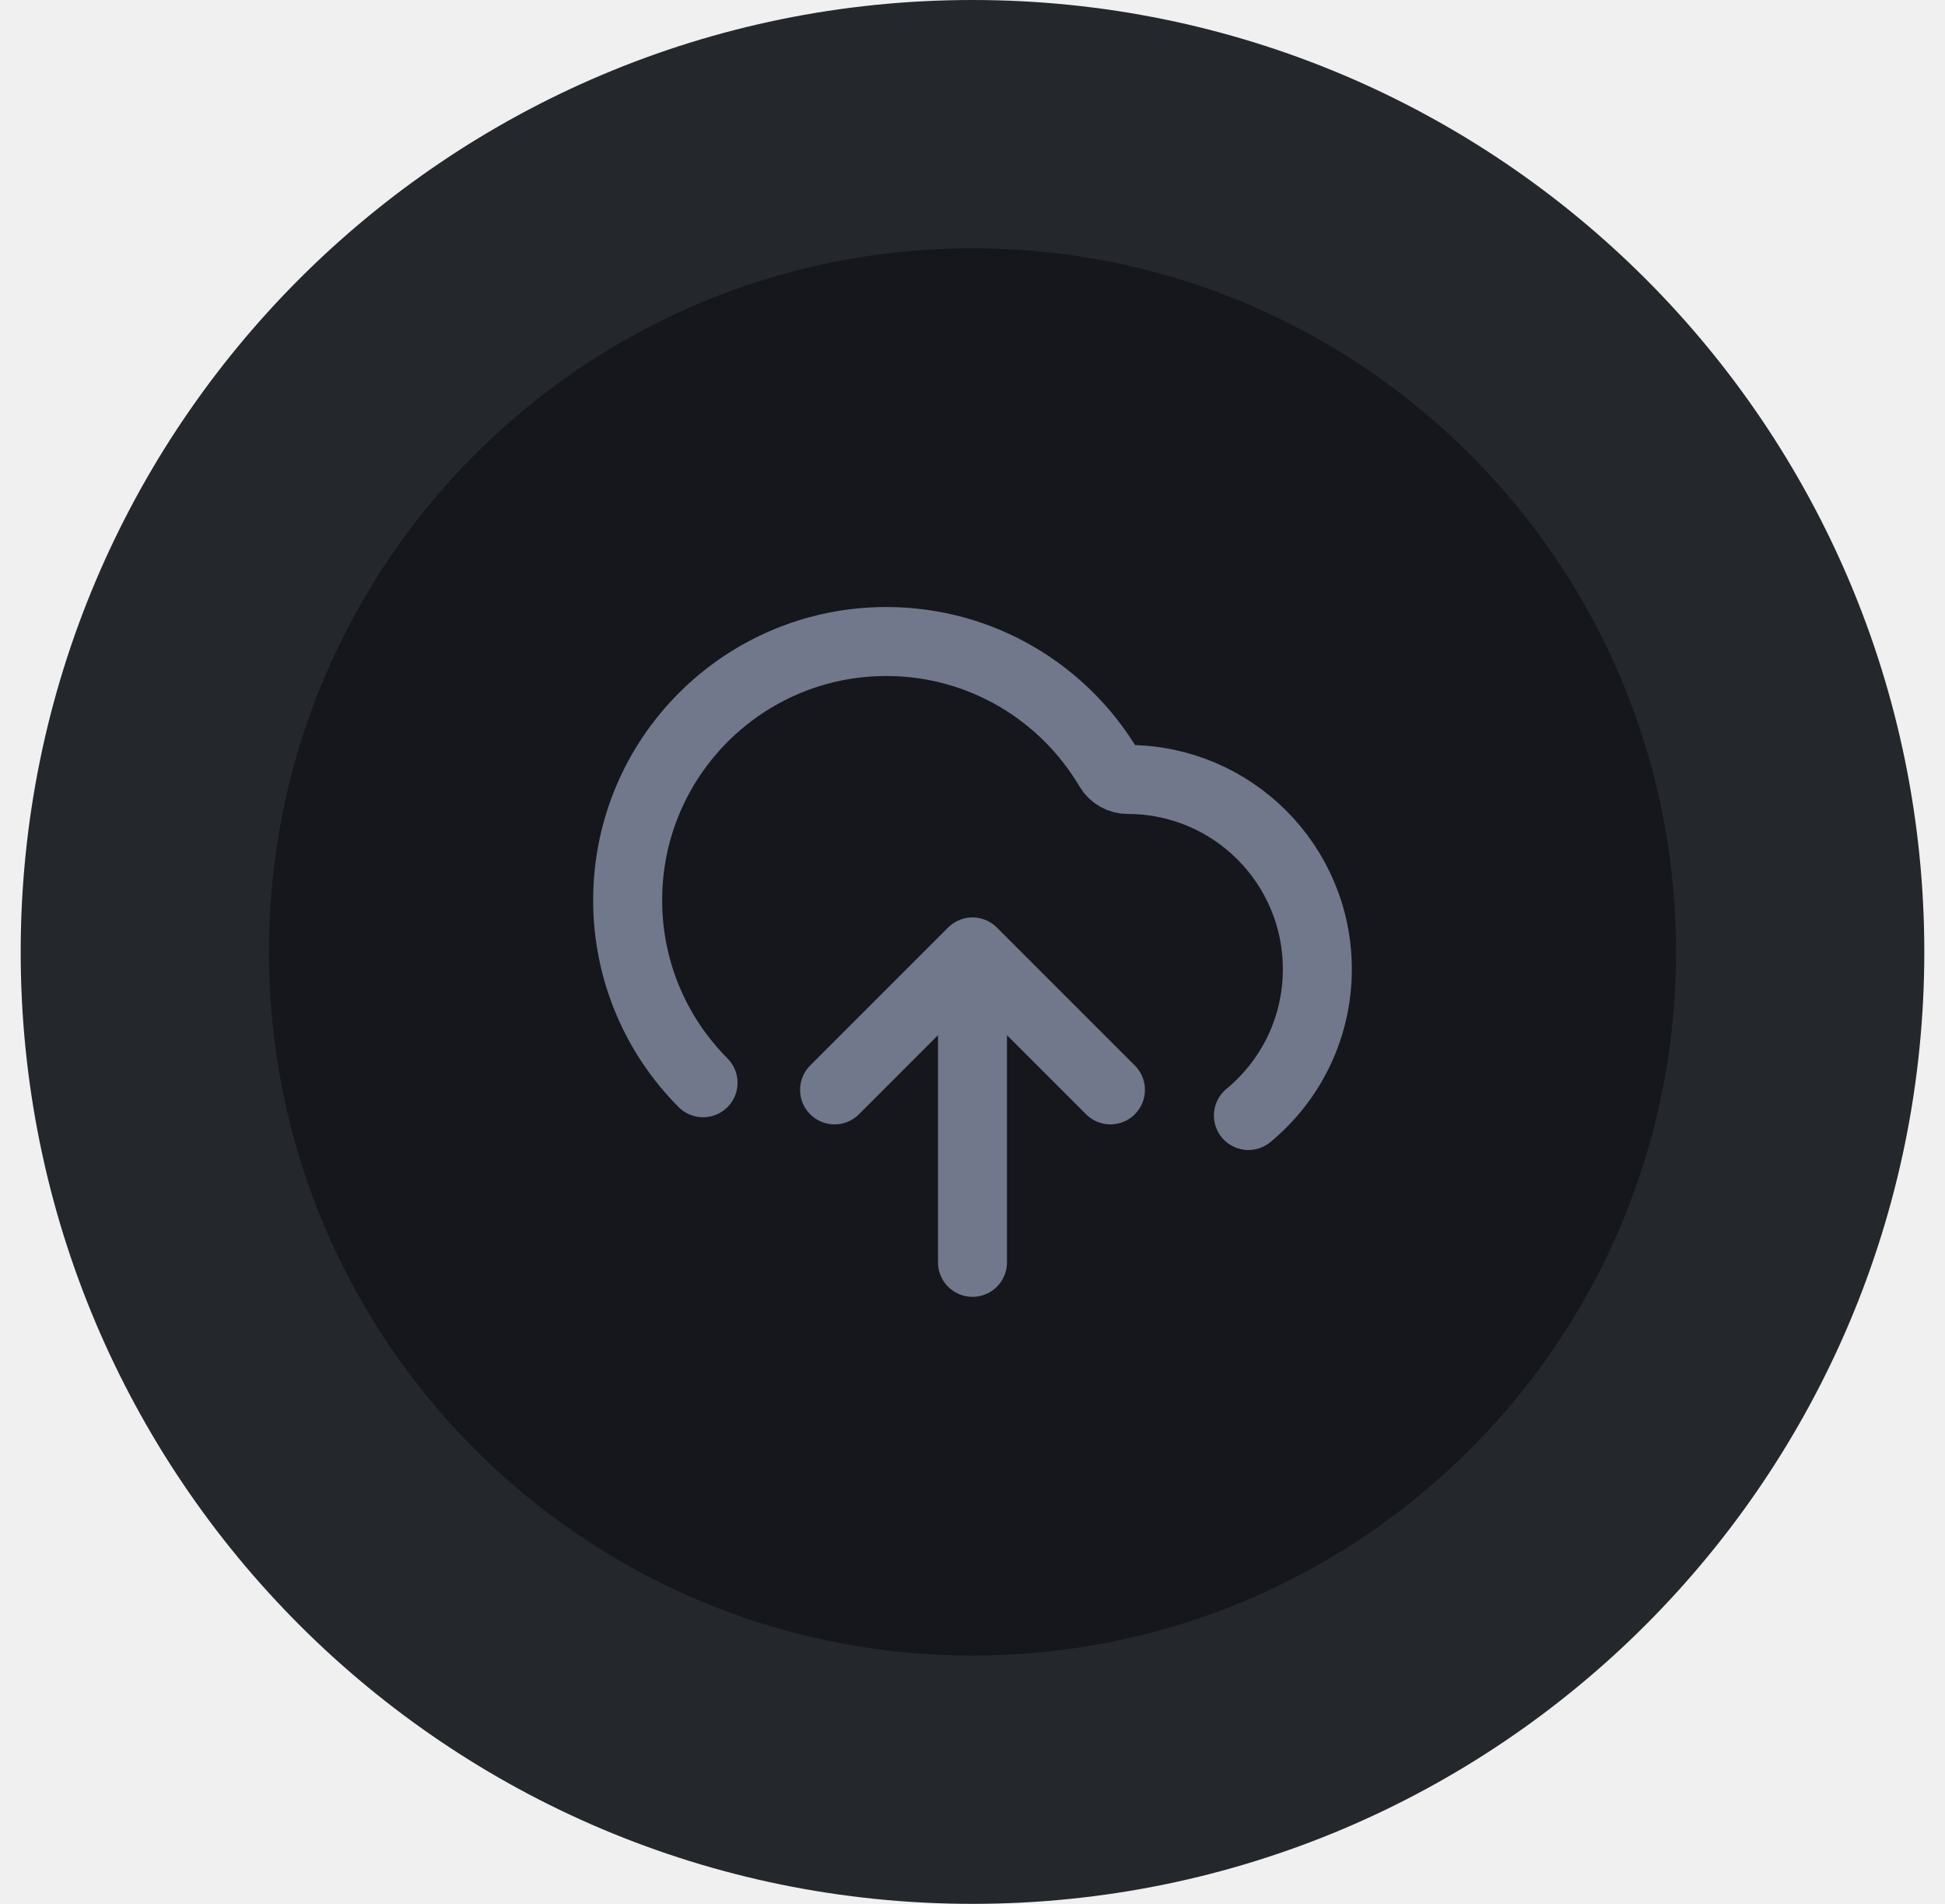
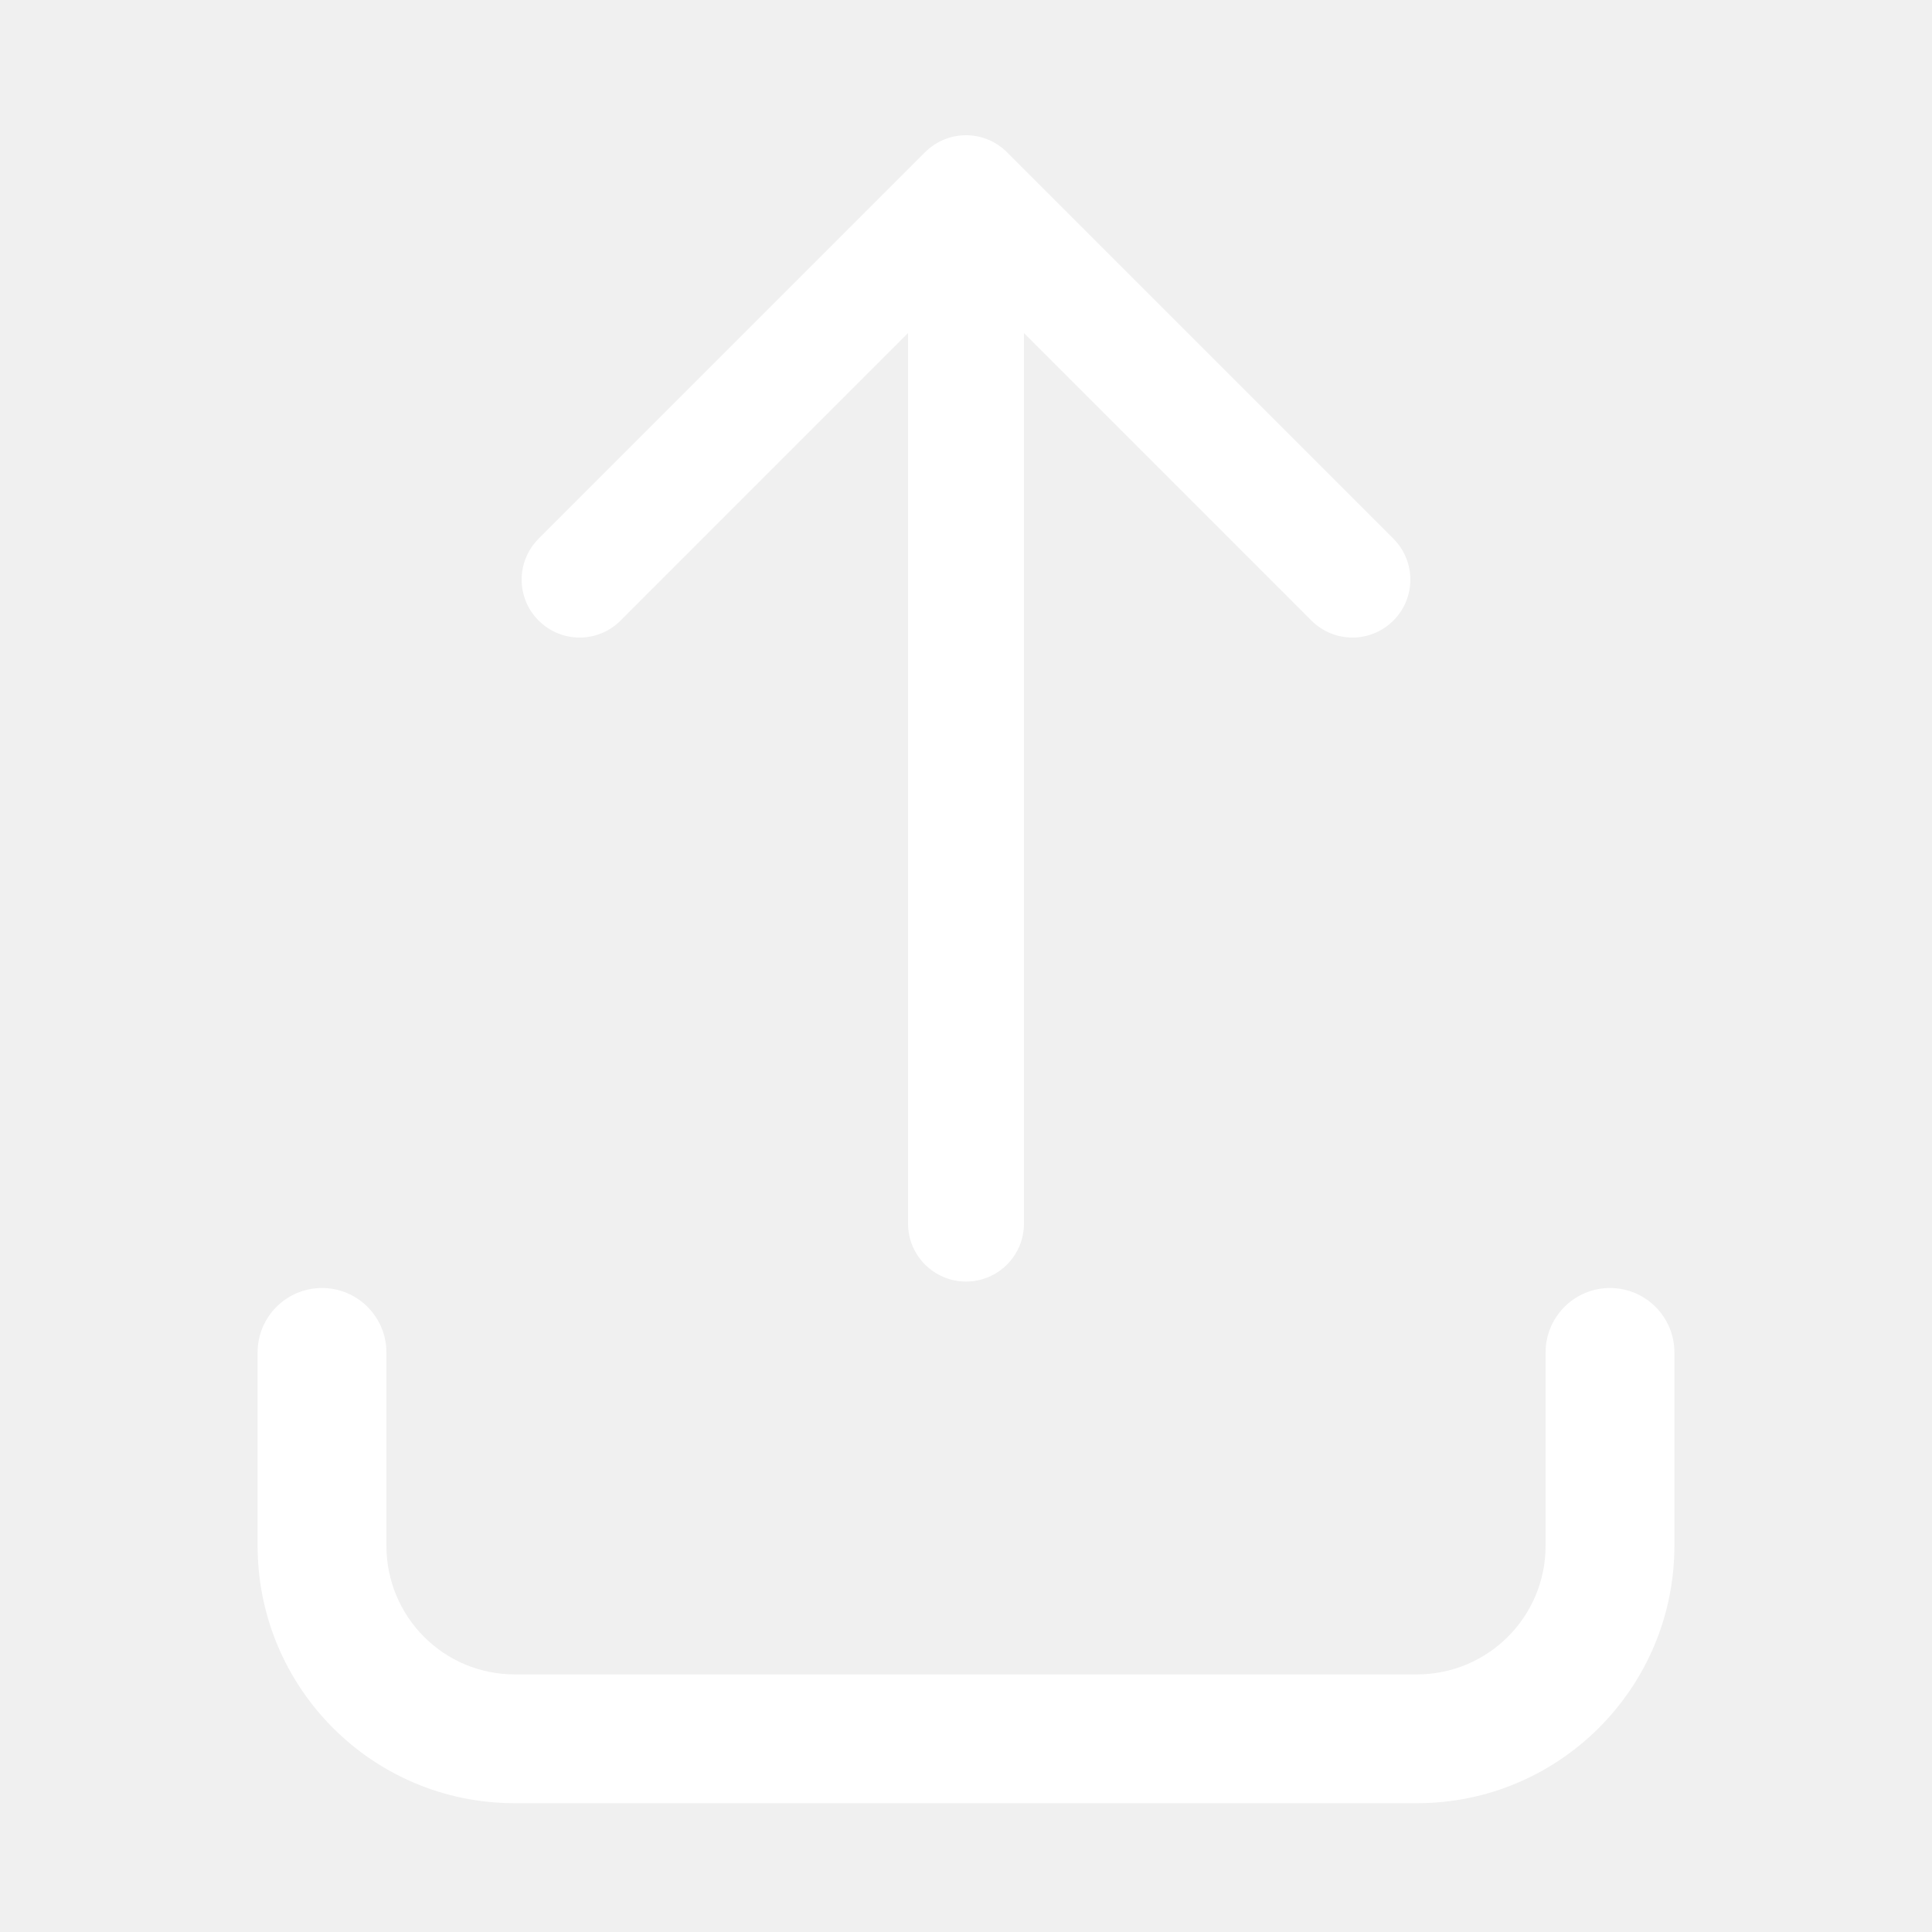
- <svg xmlns="http://www.w3.org/2000/svg" width="47" height="46" viewBox="0 0 47 46" fill="none">
-   <rect x="3.5" y="3" width="40" height="40" rx="20" fill="#15171C" />
-   <rect x="3.5" y="3" width="40" height="40" rx="20" stroke="#24272C" stroke-width="6" />
-   <path d="M20.167 26.333L23.5 23M23.5 23L26.833 26.333M23.5 23V30.5M30.167 26.952C31.185 26.112 31.833 24.84 31.833 23.417C31.833 20.885 29.781 18.833 27.25 18.833C27.068 18.833 26.898 18.738 26.805 18.581C25.718 16.737 23.712 15.5 21.417 15.5C17.965 15.5 15.167 18.298 15.167 21.75C15.167 23.472 15.863 25.031 16.989 26.161" stroke="#71788B" stroke-width="1.667" stroke-linecap="round" stroke-linejoin="round" />
+ <svg xmlns="http://www.w3.org/2000/svg" width="15" height="15" viewBox="0 0 15 15" fill="white">
+   <path d="M7.818 1.182C7.643 1.006 7.358 1.006 7.182 1.182L4.182 4.182C4.006 4.358 4.006 4.643 4.182 4.818C4.358 4.994 4.643 4.994 4.818 4.818L7.05 2.586V9.5C7.05 9.748 7.252 9.95 7.5 9.95C7.749 9.95 7.95 9.748 7.95 9.5V2.586L10.182 4.818C10.358 4.994 10.643 4.994 10.818 4.818C10.994 4.643 10.994 4.358 10.818 4.182L7.818 1.182ZM2.5 10C2.776 10 3 10.224 3 10.5V12C3 12.554 3.446 13 3.996 13H11.001C11.553 13 12 12.553 12 12V10.5C12 10.224 12.224 10 12.5 10C12.776 10 13 10.224 13 10.5V12C13 13.104 12.106 14 11.001 14H3.996C2.89 14 2 13.103 2 12V10.5C2 10.224 2.224 10 2.5 10Z" fill-rule="evenodd" clip-rule="evenodd" />
</svg>
